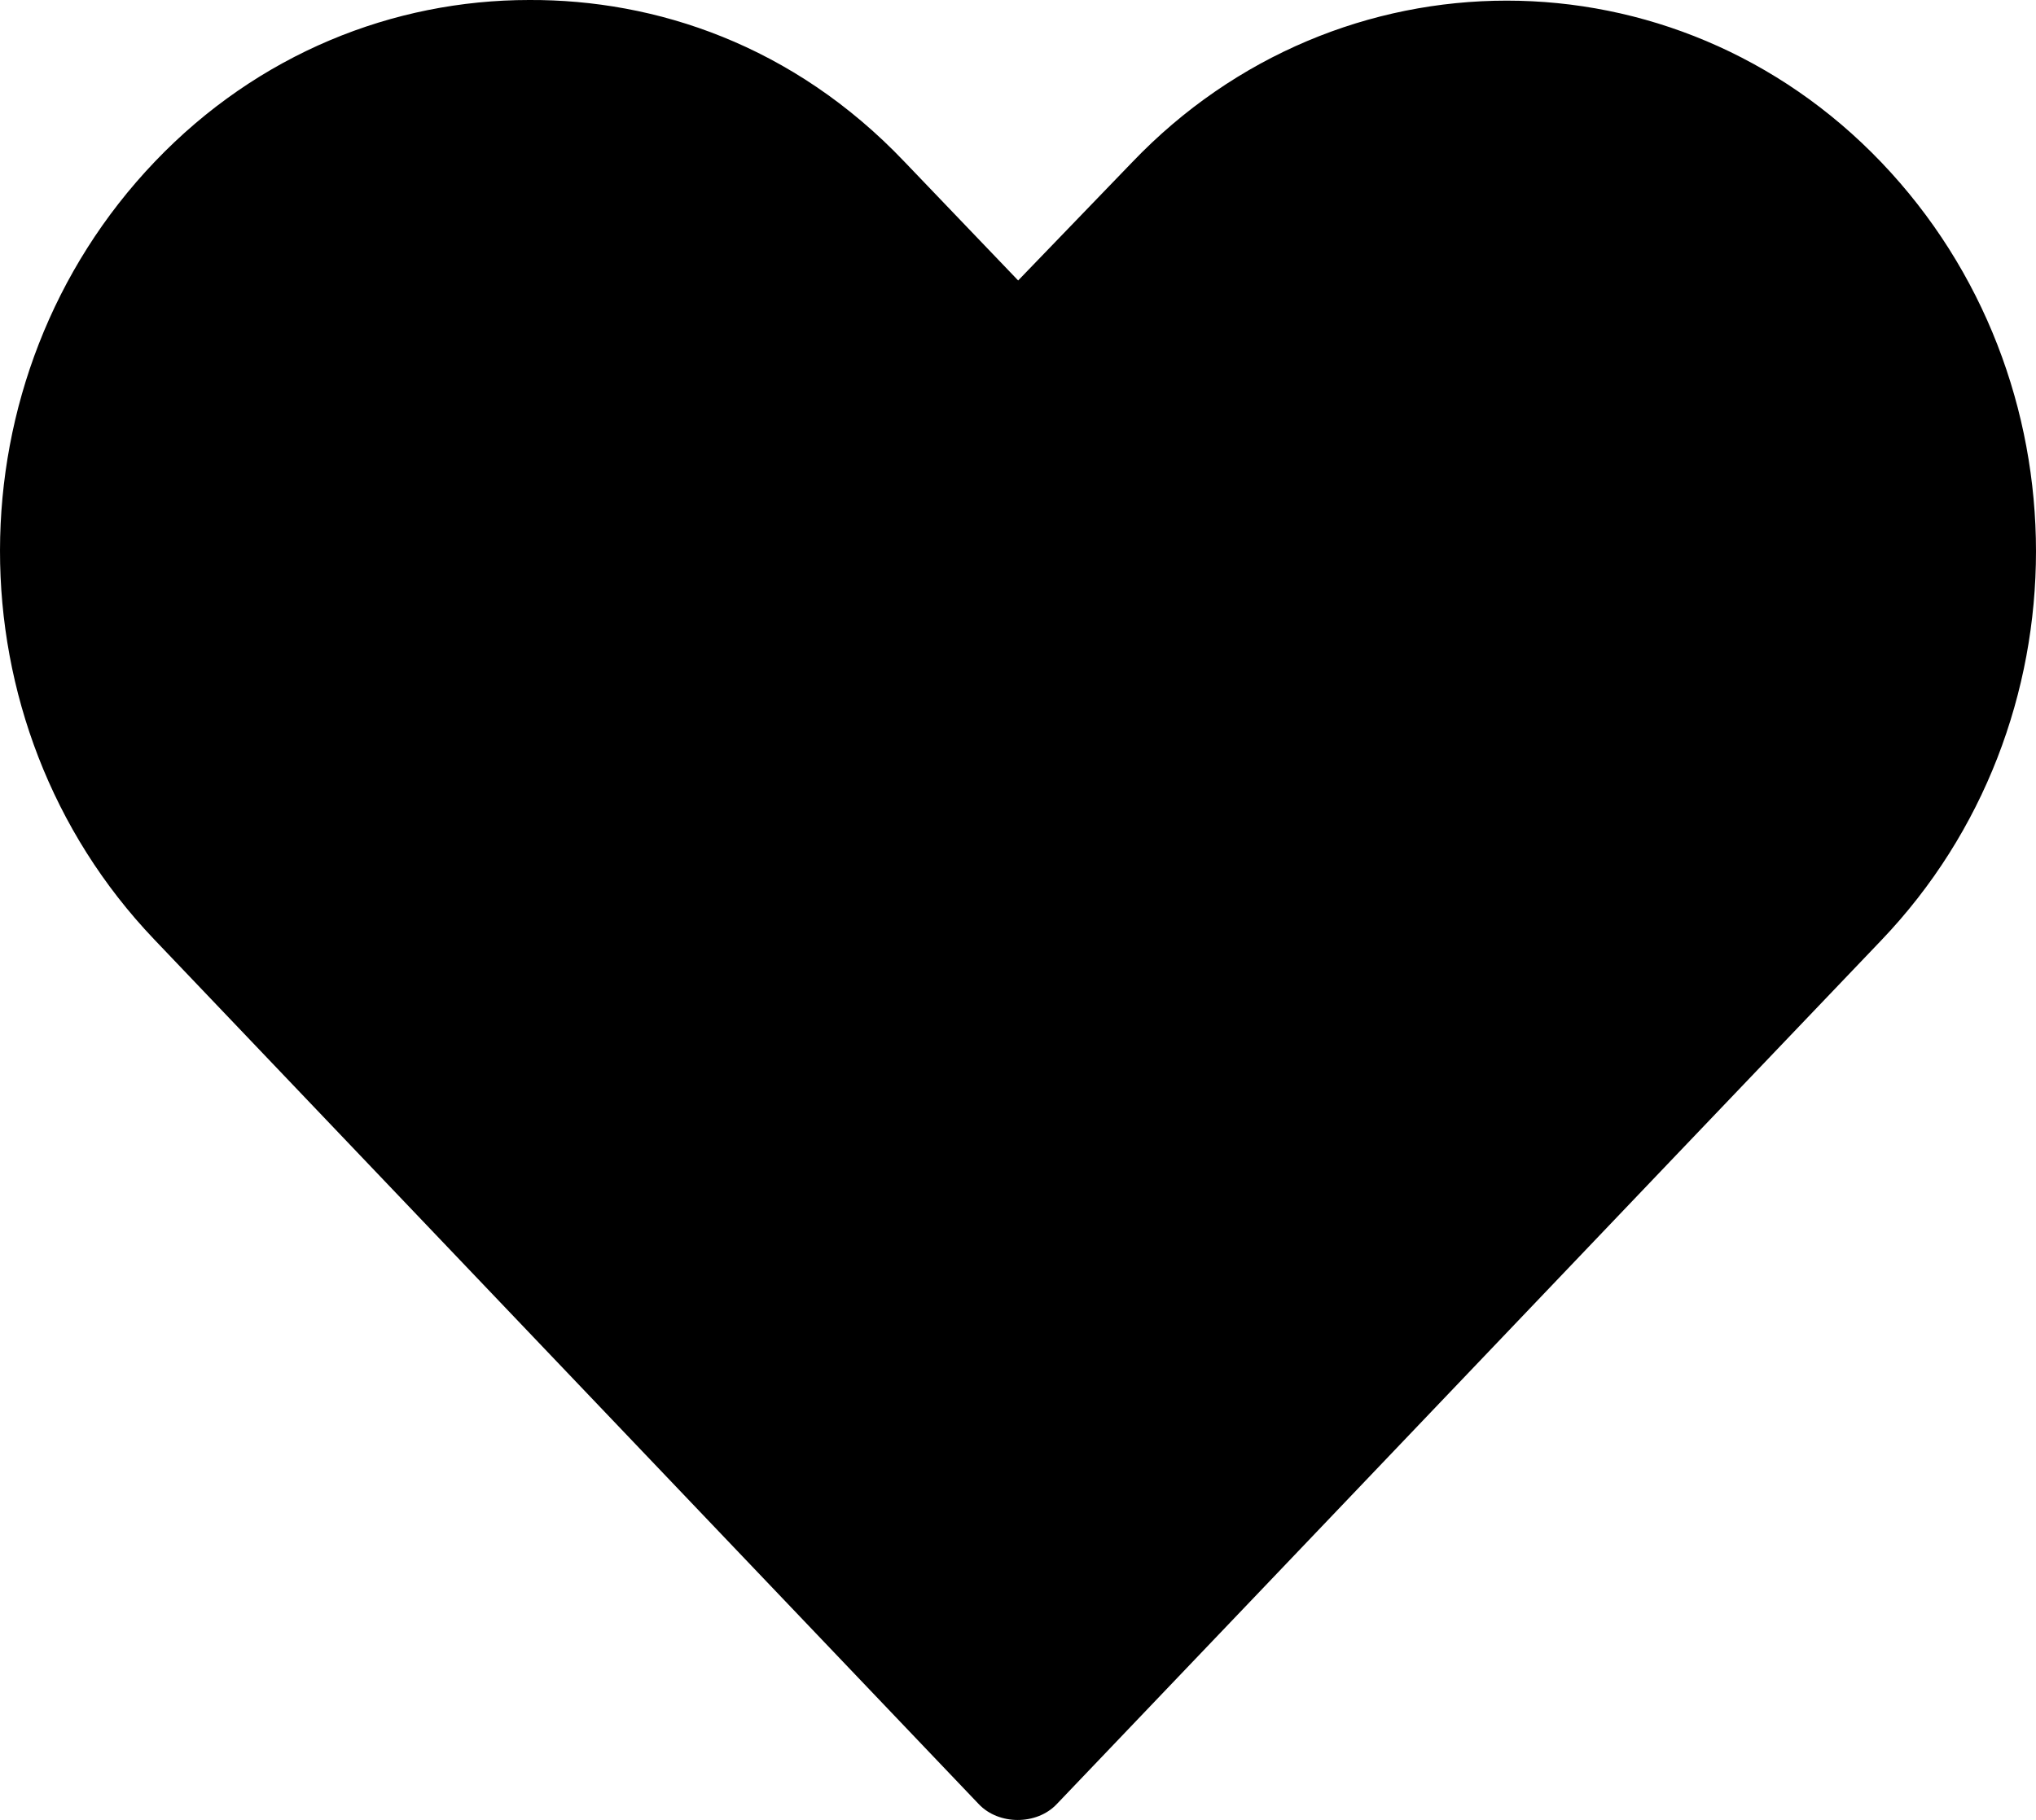
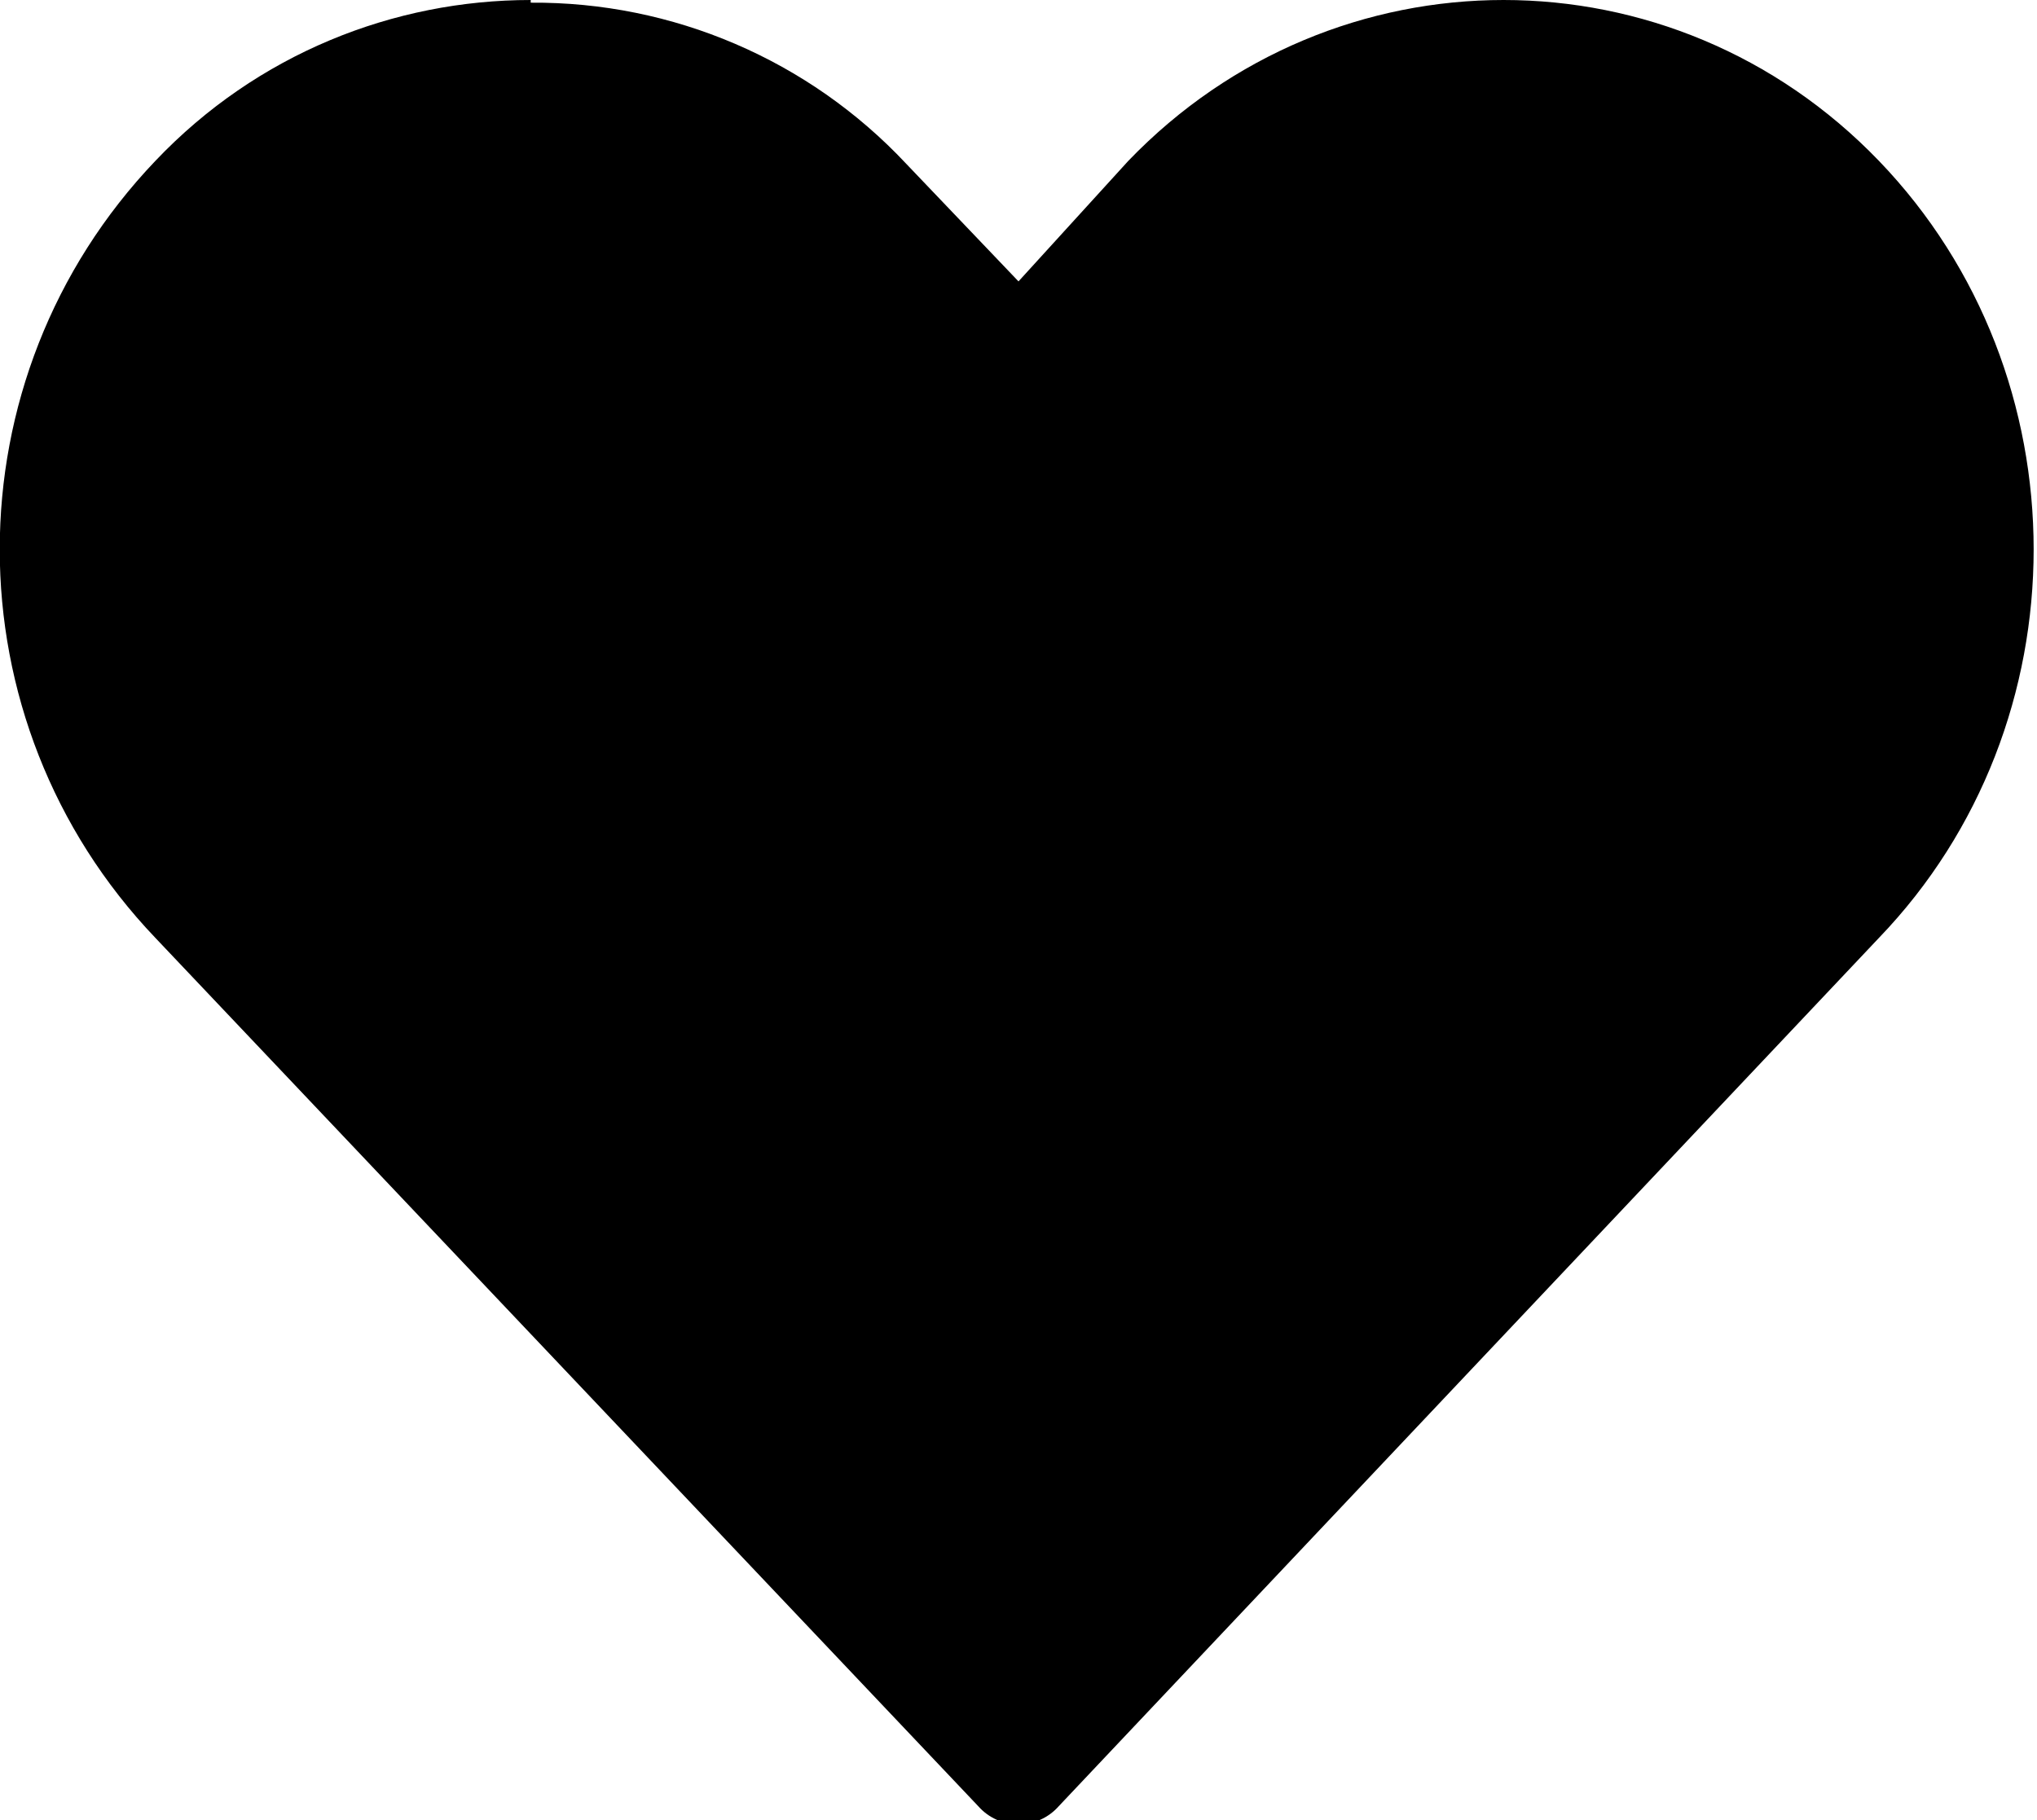
- <svg xmlns="http://www.w3.org/2000/svg" viewBox="12.005 16.033 75.99 67.934" fill="#000" version="1.1" id="svg4">
-   <defs id="defs8" />
-   <path d="M31.756 16.033c-5.075 0-10.122 2.005-13.969 6.031-7.693 8.051-7.715 20.974-.03 29.031l30.78 32.282c.746.787 2.162.787 2.907 0 10.268-10.746 20.513-21.504 30.781-32.25 7.693-8.052 7.693-20.98 0-29.032-7.694-8.051-20.275-8.051-27.969 0l-4.25 4.407-4.25-4.438c-4.147-4.357-9.286-6.052-14-6.031zm0 3.937c3.999 0 8.019 1.625 11.125 4.875l5.687 5.97c.746.787 2.162.787 2.907 0l5.656-5.938c6.212-6.502 16.007-6.501 22.219 0 6.212 6.5 6.212 16.999 0 23.5C69.57 58.61 59.786 68.86 50.006 79.095l-29.344-30.75c-6.207-6.509-6.212-16.999 0-23.5 3.106-3.25 7.095-4.875 11.094-4.875z" id="path2" />
-   <path style="fill:#000000;stroke-width:0.301" d="M 37.343,67.767 C 18.09,46.826 18.135,46.878 16.974,44.41 c -1.345,-2.859 -1.921,-5.306 -1.915,-8.14 0.009,-4.561 1.509,-8.705 4.317,-11.925 3.303,-3.787 6.989,-5.547 11.62,-5.547 5.242,0 7.873,1.476 13.852,7.773 3.349,3.526 4.101,4.173 4.852,4.173 0.749,0 1.612,-0.735 5.484,-4.678 4.822,-4.909 6.286,-5.976 9.328,-6.798 5.303,-1.433 10.83,0.211 14.898,4.431 2.25,2.334 3.626,4.861 4.435,8.146 1.068,4.333 0.508,9.06 -1.55,13.077 C 81.743,46.004 80.188,48.058 78.66,49.728 77.192,51.332 70.231,58.917 63.19,66.582 56.149,74.247 50.243,80.684 50.065,80.886 49.822,81.162 46.674,77.917 37.343,67.767 Z" id="path12" />
+ <svg xmlns="http://www.w3.org/2000/svg" viewBox="12 16 76 67.9" fill="#000">
+   <path d="M31.8 16c-5.1 0-10.2 2-14 6a21 21 0 000 29l30.7 32.4a2 2 0 003 0L82.1 51c7.7-8 7.7-21 0-29s-20.3-8-28 0L50 26.5l-4.2-4.4a19 19 0 00-14-6zm0 4c4 0 8 1.6 11 4.8l5.8 6a2 2 0 002.9 0l5.6-6a15 15 0 0122.2 0c6.3 6.6 6.3 17 0 23.6L50 79 20.7 48.3a17 17 0 010-23.5c3-3.2 7-4.8 11-4.8z" />
+   <path d="M37.3 67.8c-19.2-21-19.2-21-20.3-23.4a18 18 0 01-2-8.1 18 18 0 014.4-12c3.3-3.7 7-5.5 11.6-5.5 5.2 0 7.9 1.5 13.8 7.8 3.4 3.5 4.1 4.1 4.9 4.1.7 0 1.6-.7 5.5-4.6 4.8-5 6.3-6 9.3-6.8a15 15 0 0115 4.4 17 17 0 014.3 8.1c1.1 4.4.6 9.1-1.5 13.1-.6 1.1-2.1 3.2-3.6 4.8A23371 23371 0 0150 81c-.3.3-3.4-3-12.8-13.1z" />
</svg>
